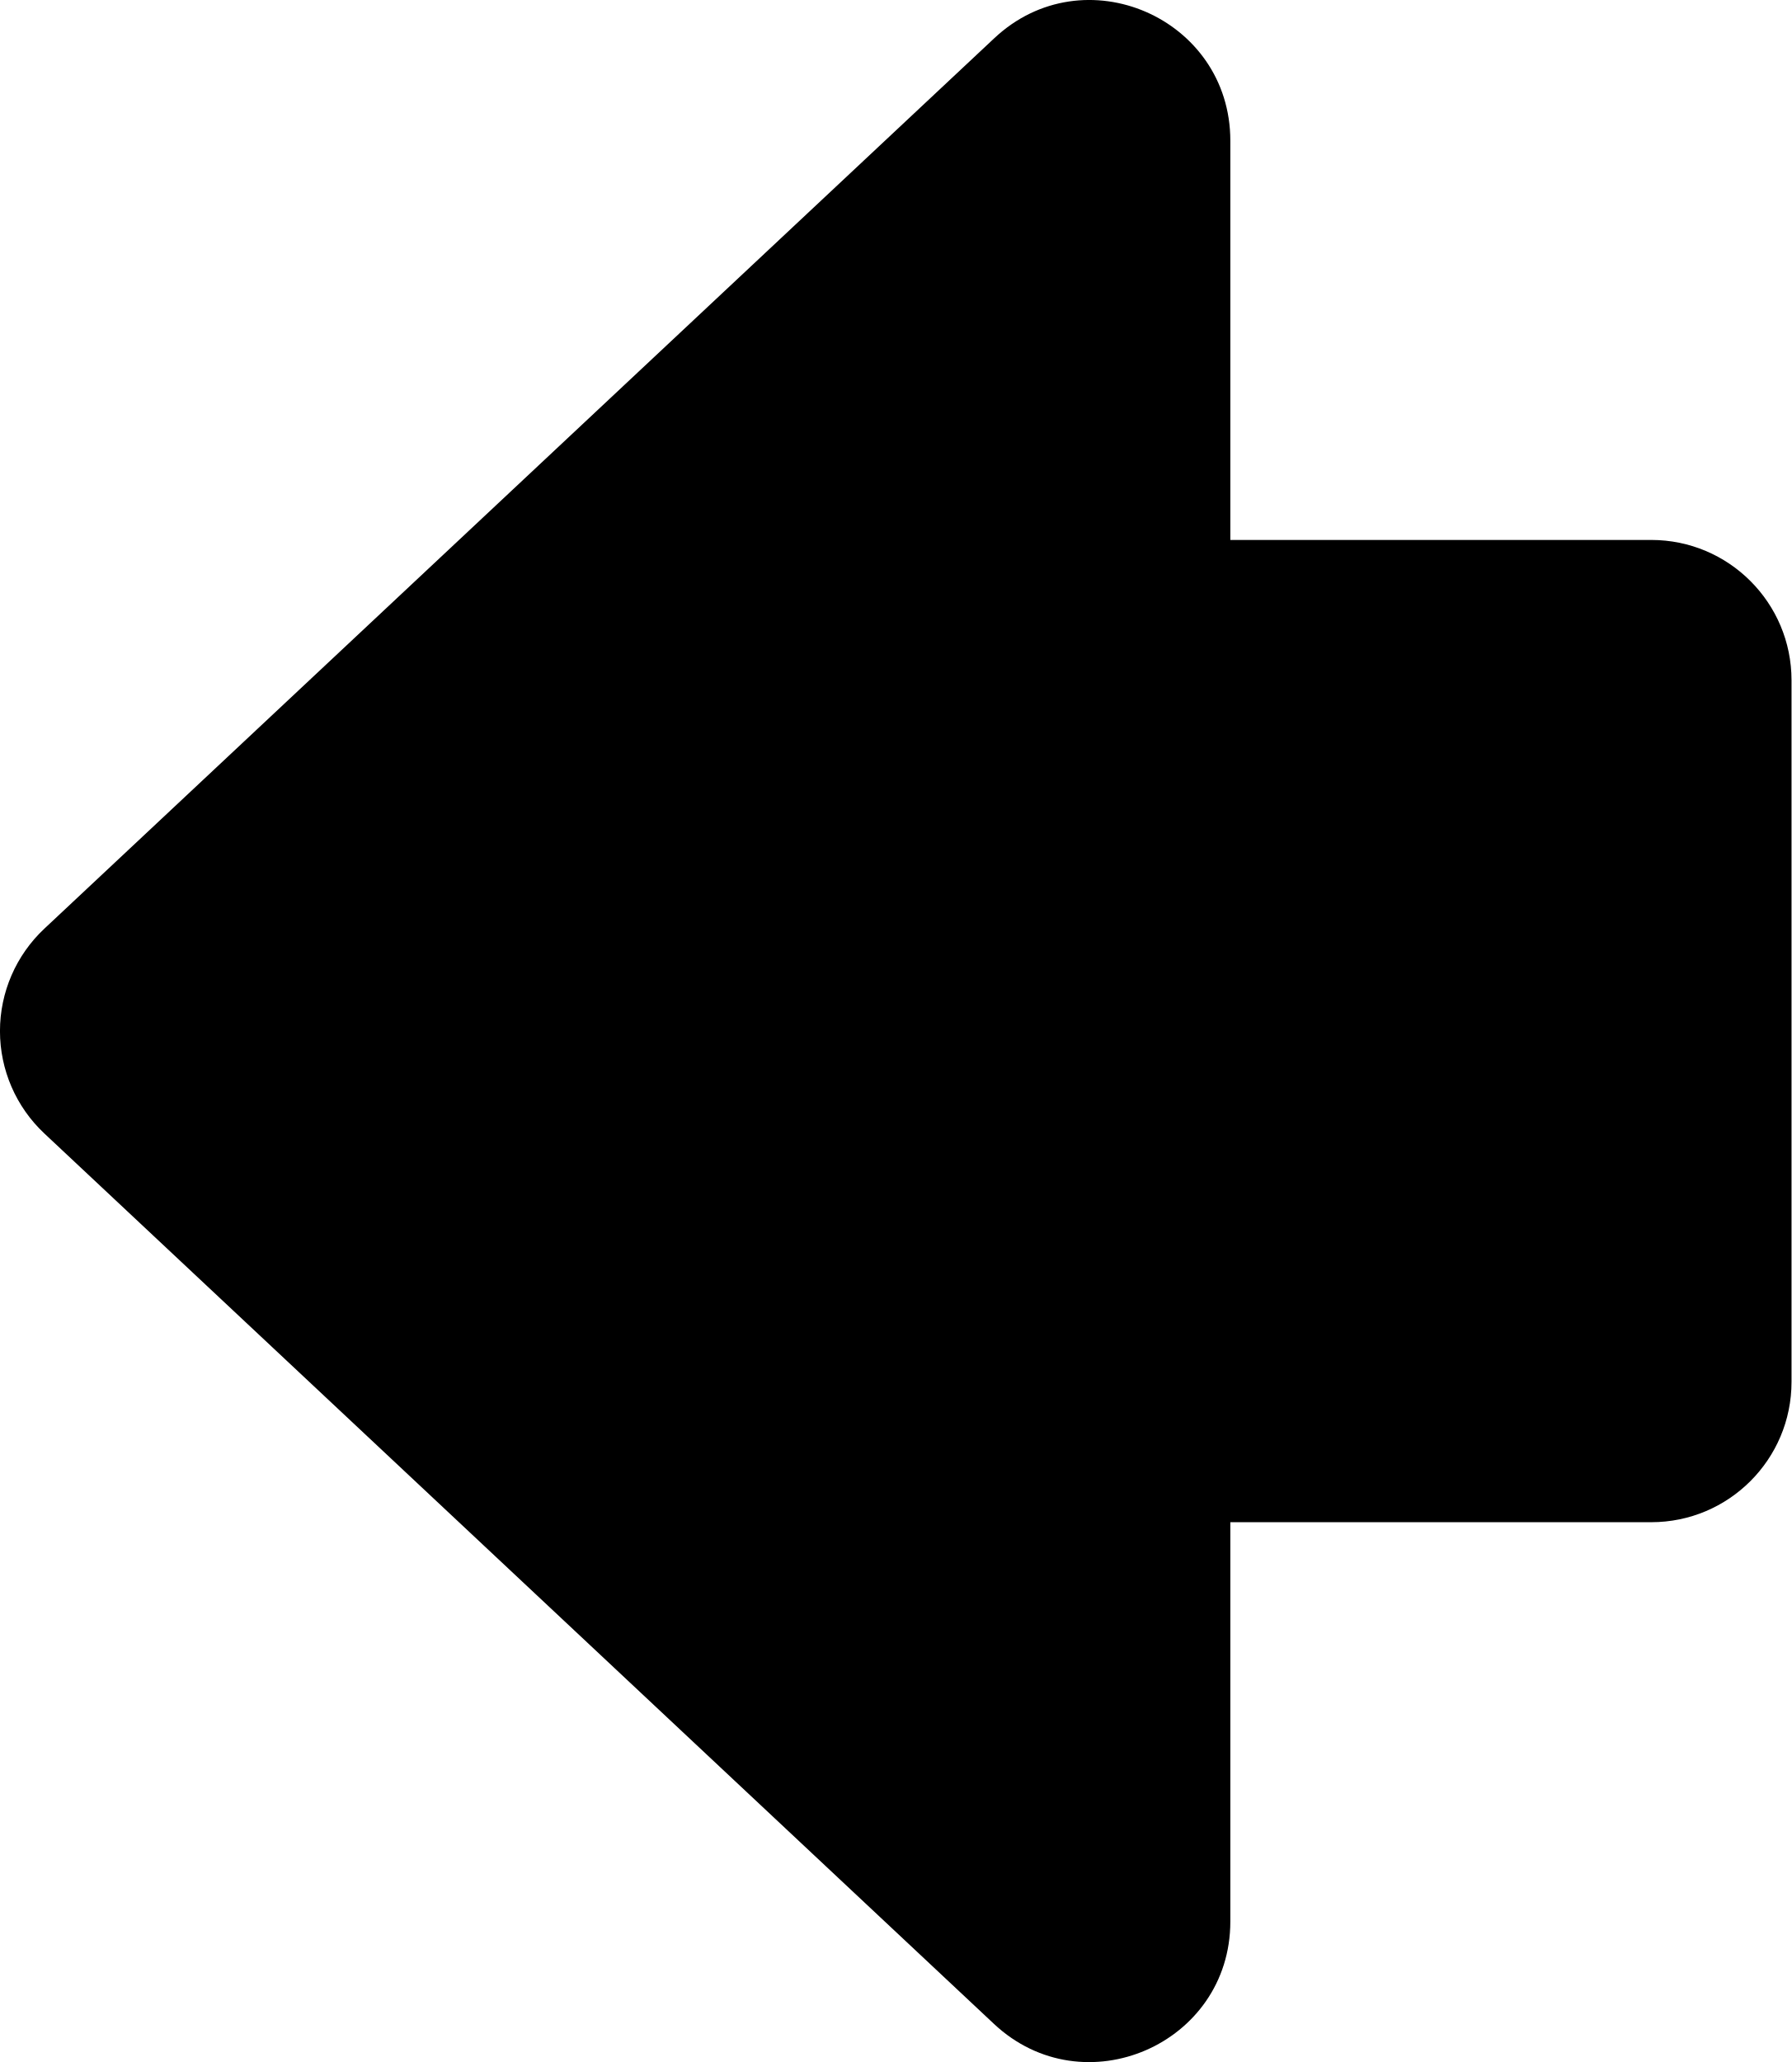
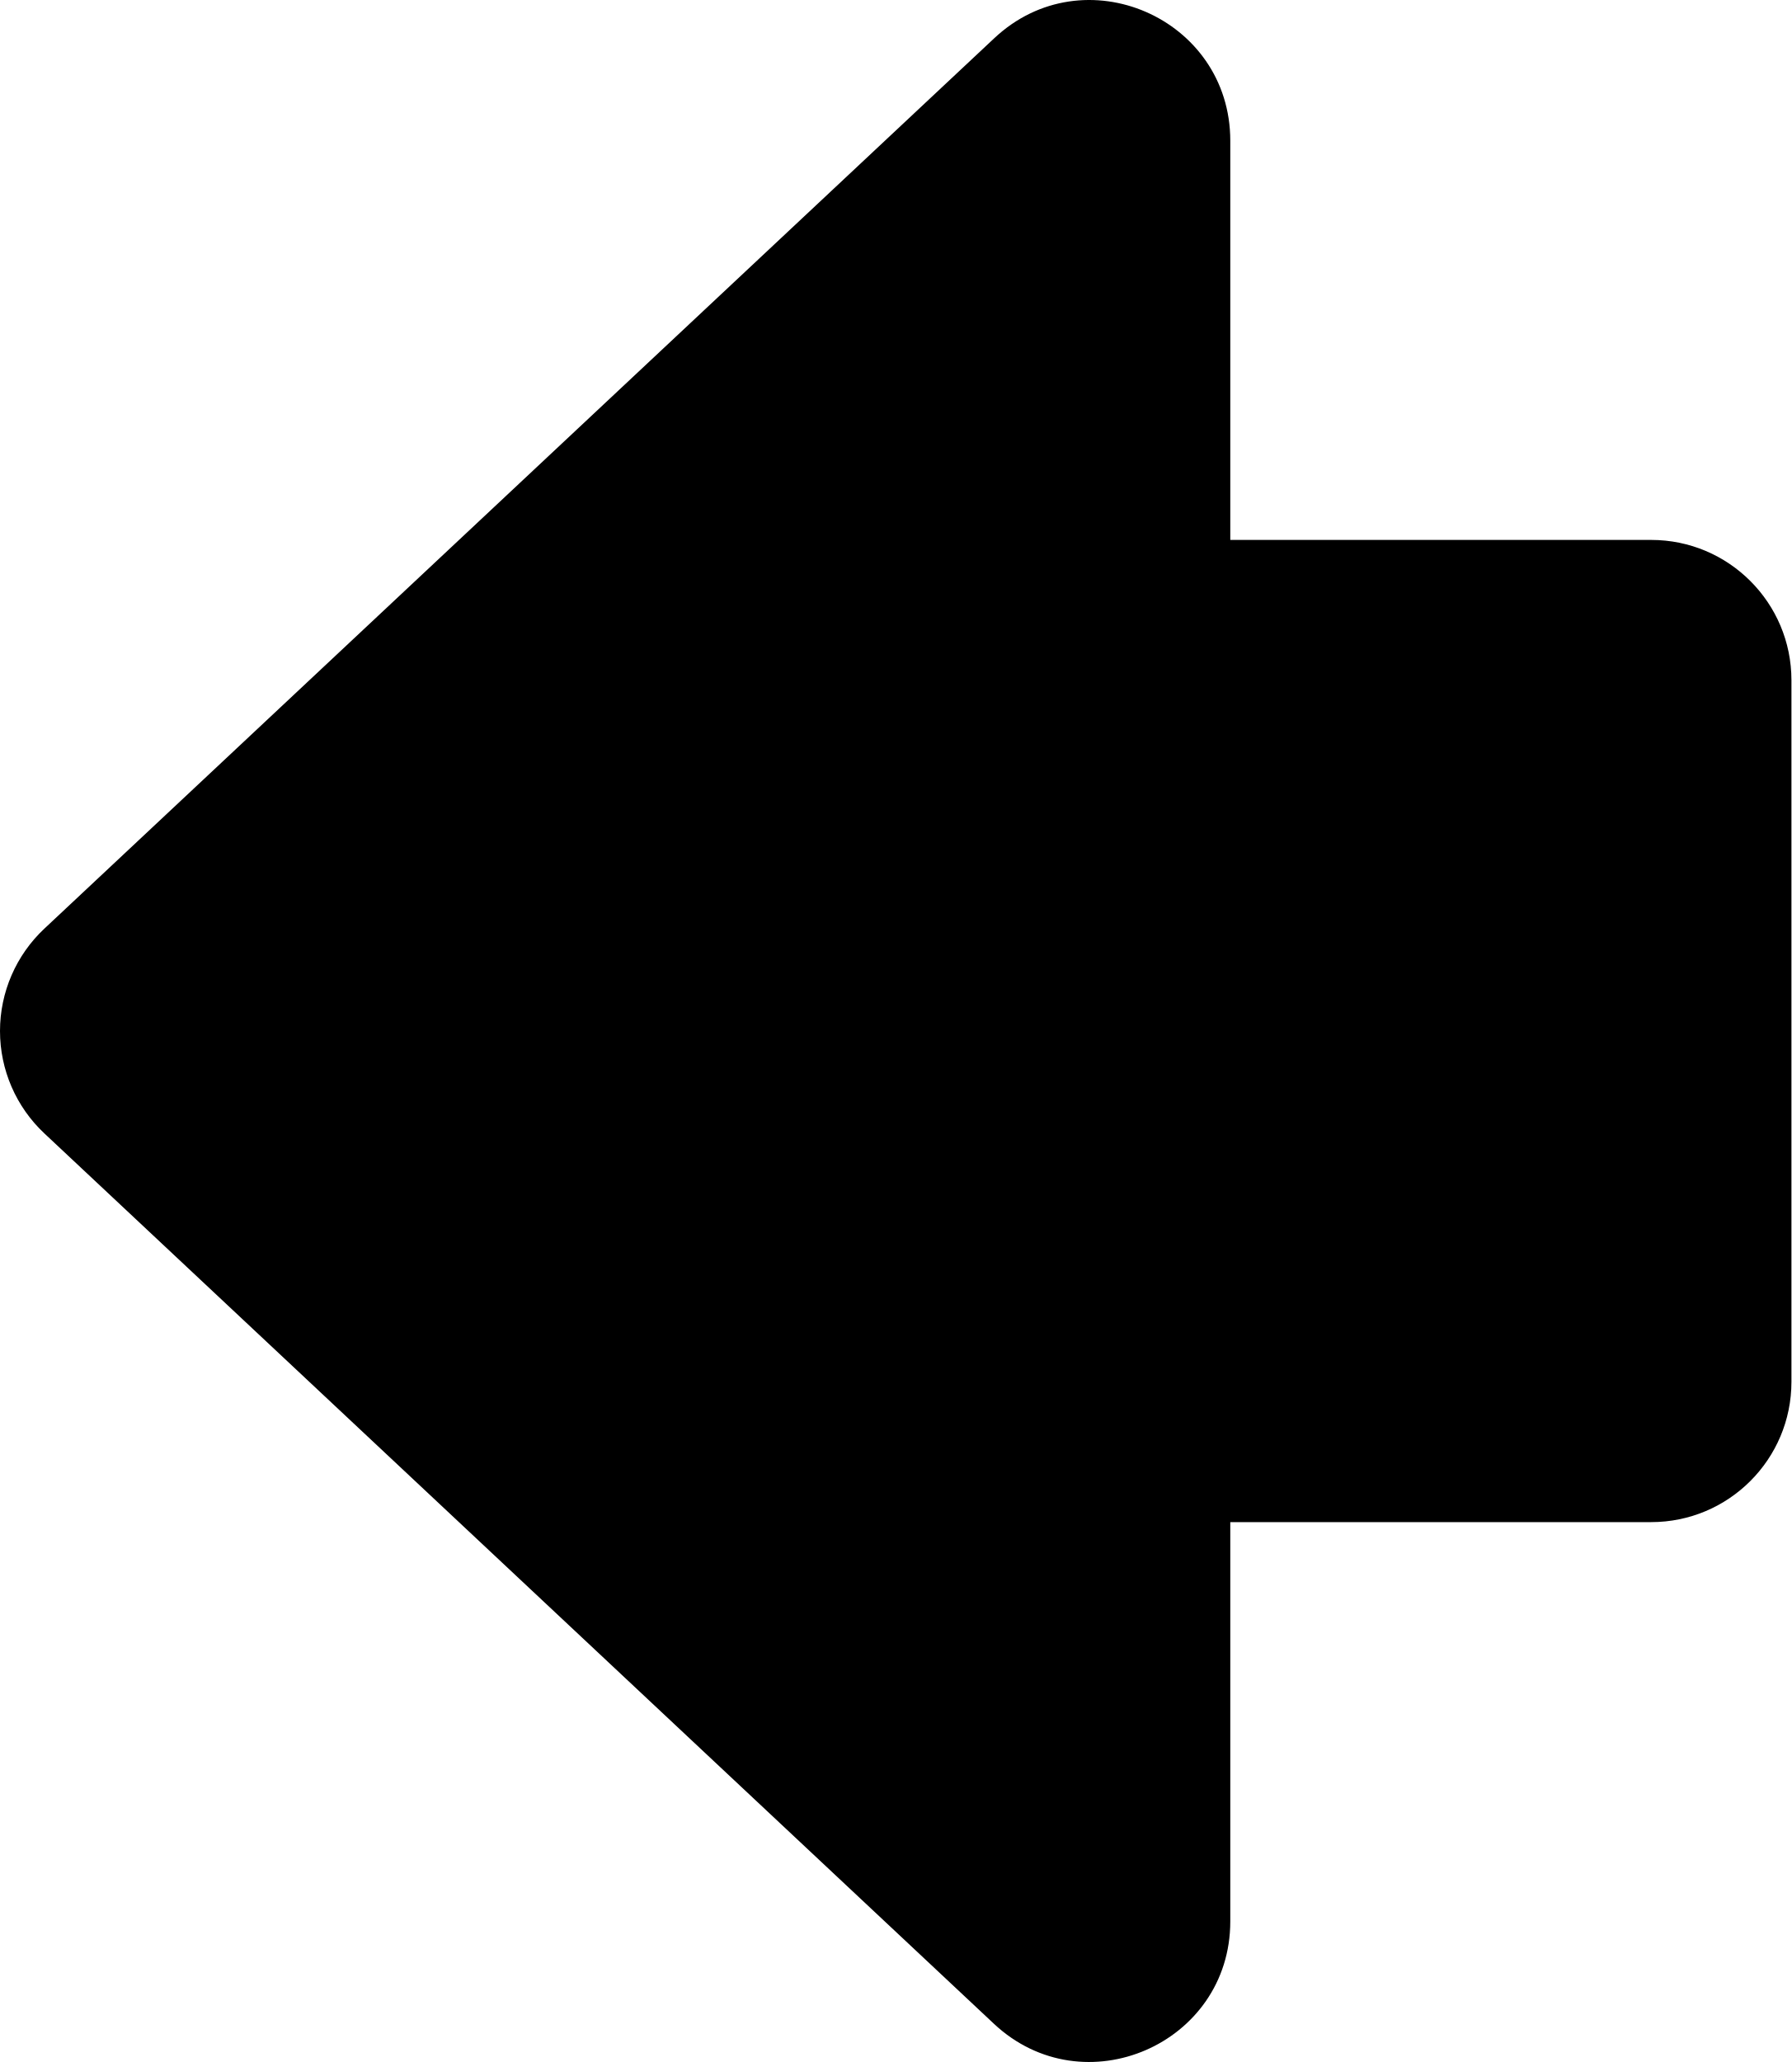
- <svg xmlns="http://www.w3.org/2000/svg" width="3.379mm" height="3.888mm" viewBox="0 0 3.379 3.888" version="1.1" id="svg1037">
+ <svg xmlns="http://www.w3.org/2000/svg" width="26.068mm" height="30mm" viewBox="0 0 26.068 30" version="1.1" id="svg1037">
  <defs id="defs1034" />
  <g id="layer1" transform="translate(-103.2643,-146.5559)">
-     <g style="fill:currentColor" id="g1172" transform="matrix(0,-0.2645833,0.2645833,0,102.8064,150.6167)">
-       <path d="m 7.27,2.047 a 1,1 0 0 1 1.46,0 l 6.345,6.77 c 0.6,0.638 0.146,1.683 -0.73,1.683 H 11.5 v 3 a 1,1 0 0 1 -1,1 h -5 a 1,1 0 0 1 -1,-1 v -3 H 1.654 C 0.78,10.5 0.326,9.455 0.924,8.816 Z" id="path1163" />
+     <g style="fill:currentColor;stroke-width:0.13" id="g1172" transform="matrix(0,-2.041411,2.041411,0,99.73174,177.8875)">
+       <path d="m 7.27,2.047 a 1,1 0 0 1 1.46,0 l 6.345,6.77 c 0.6,0.638 0.146,1.683 -0.73,1.683 H 11.5 v 3 a 1,1 0 0 1 -1,1 h -5 a 1,1 0 0 1 -1,-1 v -3 H 1.654 C 0.78,10.5 0.326,9.455 0.924,8.816 Z" id="path1163" style="stroke-width:0.13" />
    </g>
  </g>
</svg>
